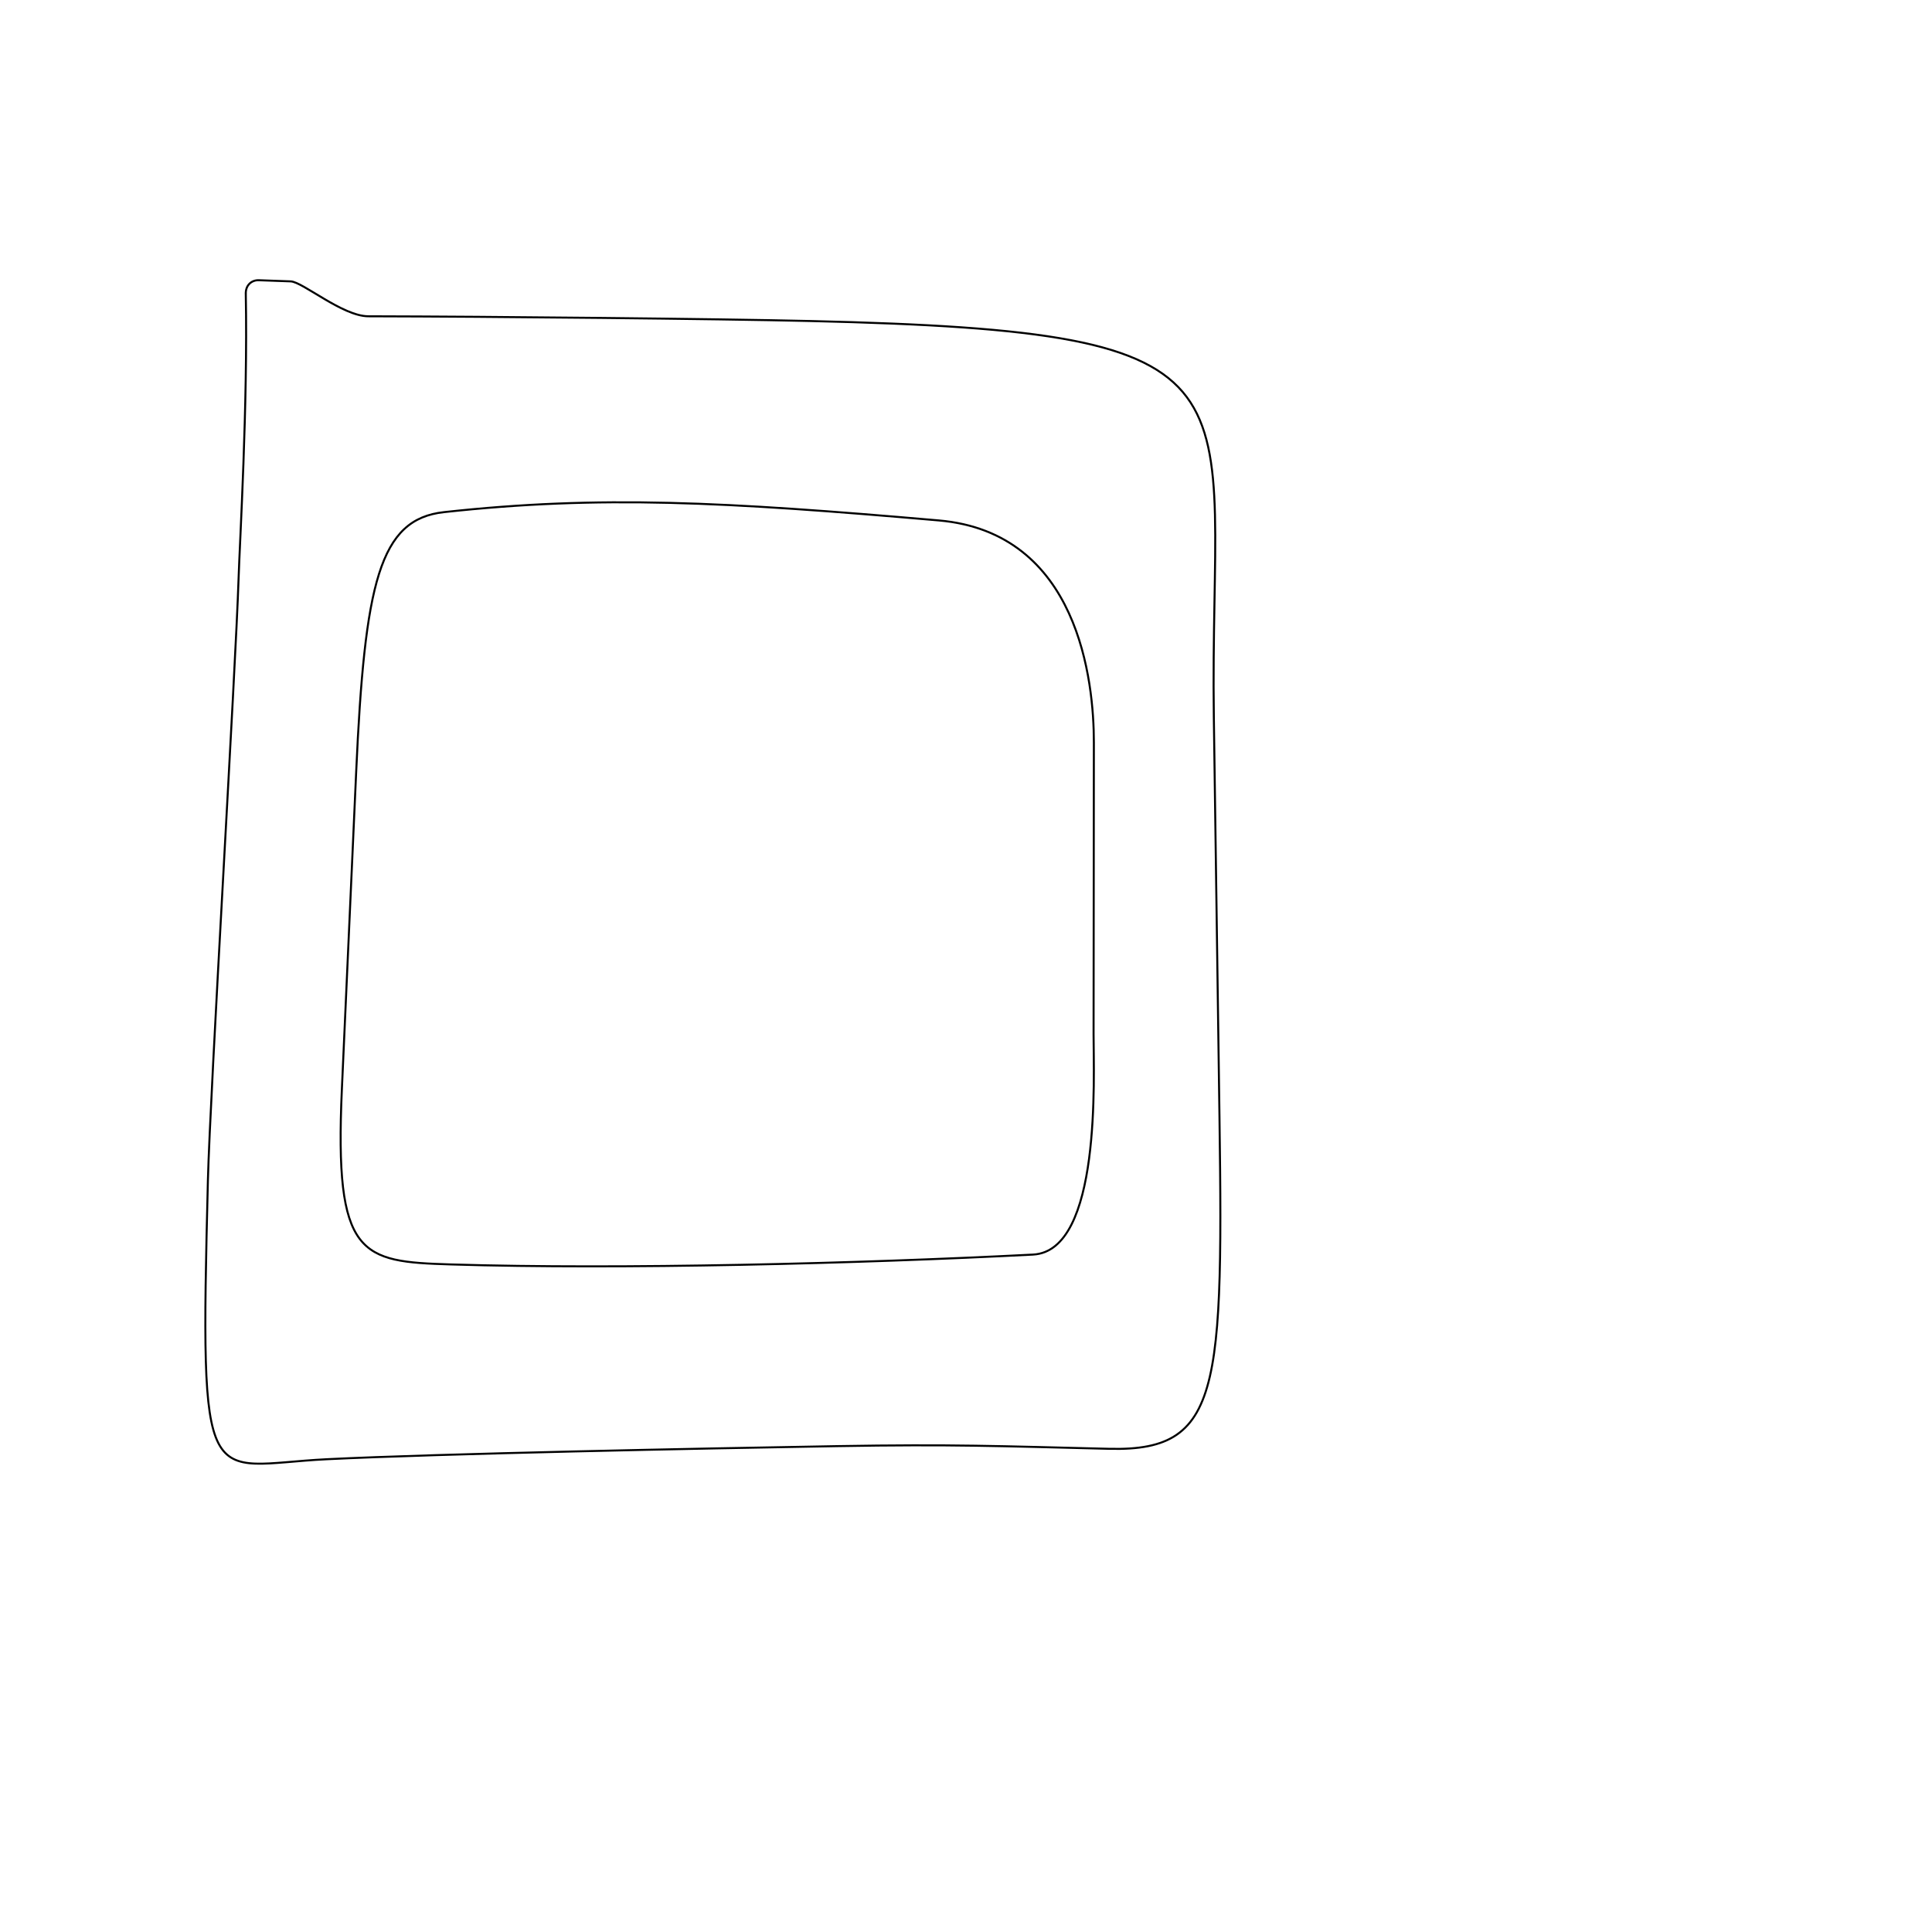
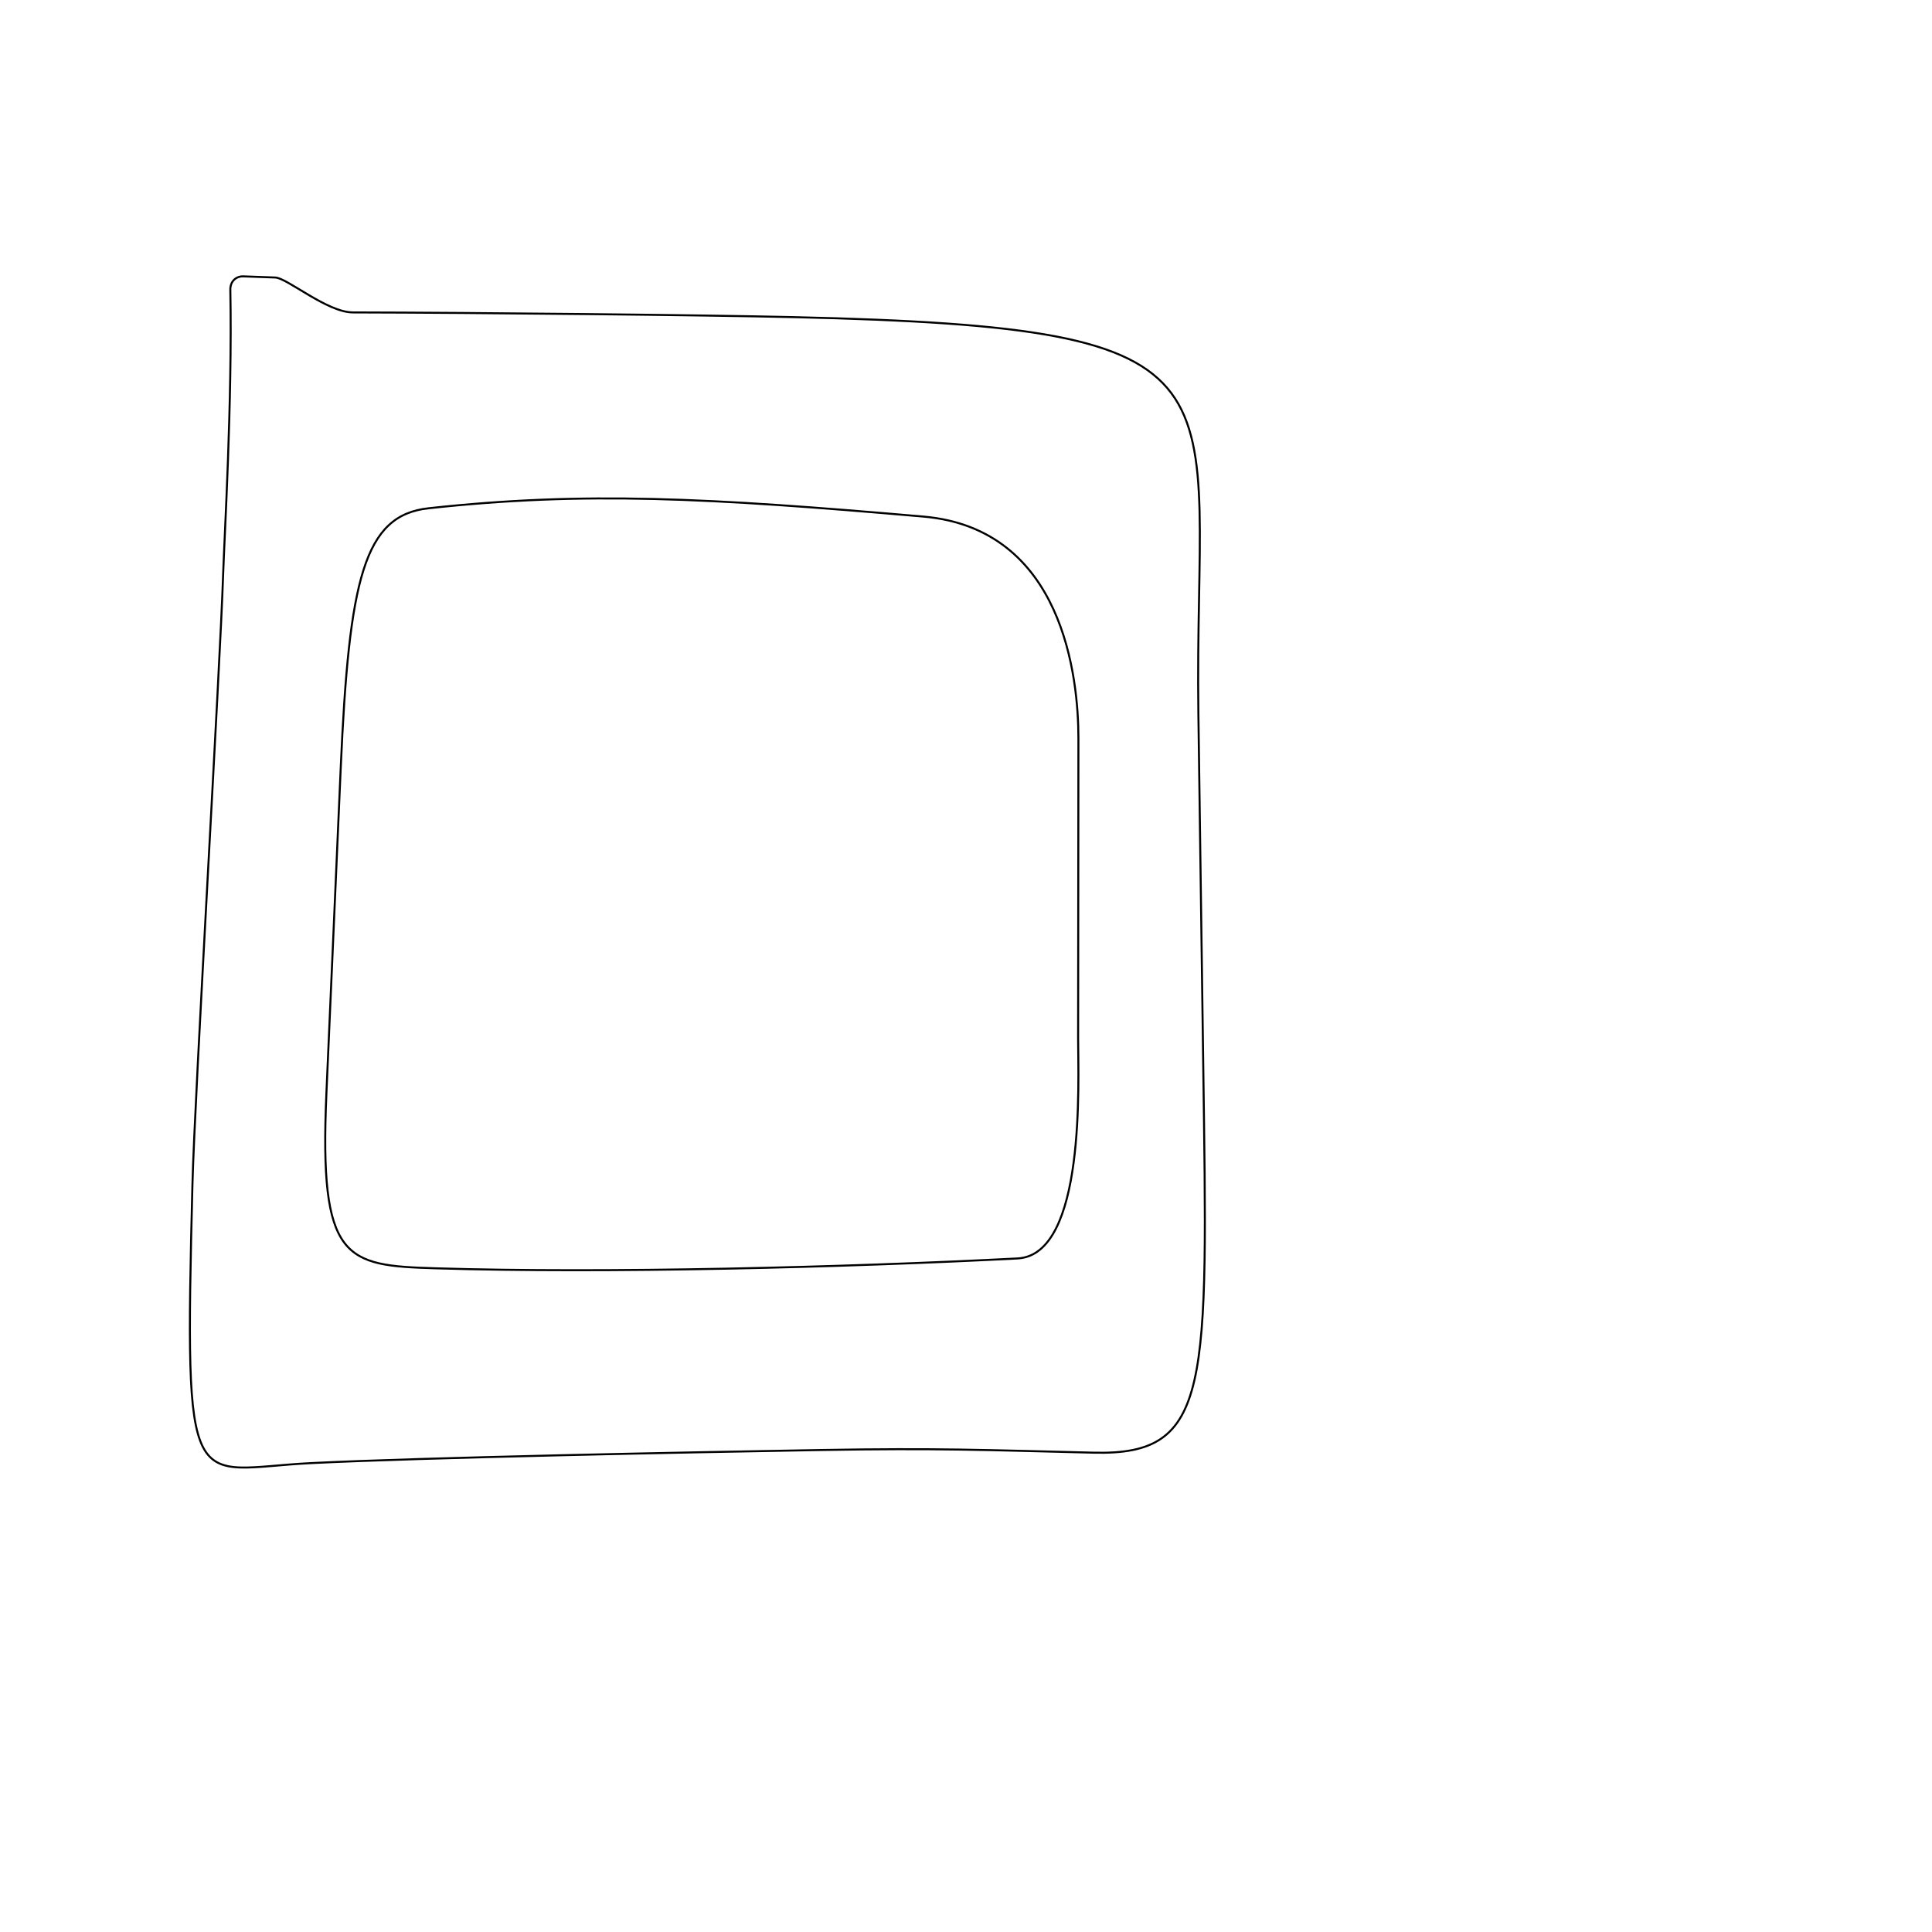
<svg xmlns="http://www.w3.org/2000/svg" width="1000" height="1000" id="svg2" version="1.1">
  <defs id="defs4">
    </defs>
  <g id="layer1" transform="translate(0,-52.36218)">
-     <path style="fill:none;stroke:#000000;stroke-width:1.038px;stroke-linecap:butt;stroke-linejoin:miter;stroke-opacity:1" d="m 184.343,452.168 -7.393,164.029 c -3.915,86.864 9.649,89.201 56.45,90.635 88.375,2.708 211.354,-0.479 301.289,-5.099 35.576,-1.828 31.322,-92.283 31.344,-114 l 0.151,-151.04 c 0.032,-31.711 -7.832,-108.651 -80.233,-114.951 -111.249,-9.681 -175.129,-13.15 -256.128,-4.303 -33.465,3.655 -41.057,36.604 -45.48,134.729 z m -57.125,-247.818 c -0.084,-4.504 3.11,-7.074 6.759,-6.943 l 16.48,0.592 c 6.204,0.223 26.848,18.042 40.197,18.07 64.406,0.137 180.399,1.308 228.39,2.447 244.045,5.675 206.777,30.85 209.237,205.145 l 2.5,177.102 c 2.366,167.622 4.287,202.976 -56.568,201.504 -57.888,-1.401 -80.551,-2.421 -140.932,-1.389 -69.847,1.194 -205.409,3.888 -264.165,6.779 -63.286,3.114 -65.735,22.872 -61.505,-144.389 1.153,-45.594 14.386,-264.806 15.877,-311.455 0.62,-19.395 4.807,-89.506 3.729,-147.463 z" id="path3004-1-1-0-1" />
+     <path style="fill:none;stroke:#000000;stroke-width:1.038px;stroke-linecap:butt;stroke-linejoin:miter;stroke-opacity:1" d="m 176.343,450.168 c -2.464,56.01 -4.929,112.019 -7.393,168.029 -3.822,86.869 9.649,89.201 56.45,90.635 88.375,2.708 211.354,-0.479 301.289,-5.099 35.576,-1.828 31.323,-92.283 31.344,-114 0.051,-51.68 0.101,-103.36 0.151,-155.04 0.031,-31.711 -7.832,-108.651 -80.233,-114.951 -111.249,-9.681 -175.129,-13.15 -256.128,-4.303 -33.465,3.655 -41.162,36.6 -45.48,134.729 z m -57.125,-247.818 c -0.084,-4.504 3.11,-7.074 6.759,-6.943 5.493,0.197 10.987,0.395 16.48,0.592 6.204,0.223 26.848,18.042 40.197,18.07 64.406,0.137 180.398,1.327 228.39,2.447 244.045,5.694 206.831,30.849 209.237,205.145 0.833,60.367 1.666,120.735 2.5,181.102 2.314,167.623 4.287,202.976 -56.568,201.504 -57.888,-1.401 -80.551,-2.421 -140.932,-1.389 -69.847,1.194 -205.409,3.888 -264.165,6.779 -63.286,3.114 -65.735,22.872 -61.505,-144.389 1.153,-45.594 14.386,-268.806 15.877,-315.455 0.62,-19.395 4.807,-89.506 3.729,-147.463 z" id="path3004-1-1-0-1" />
  </g>
</svg>
